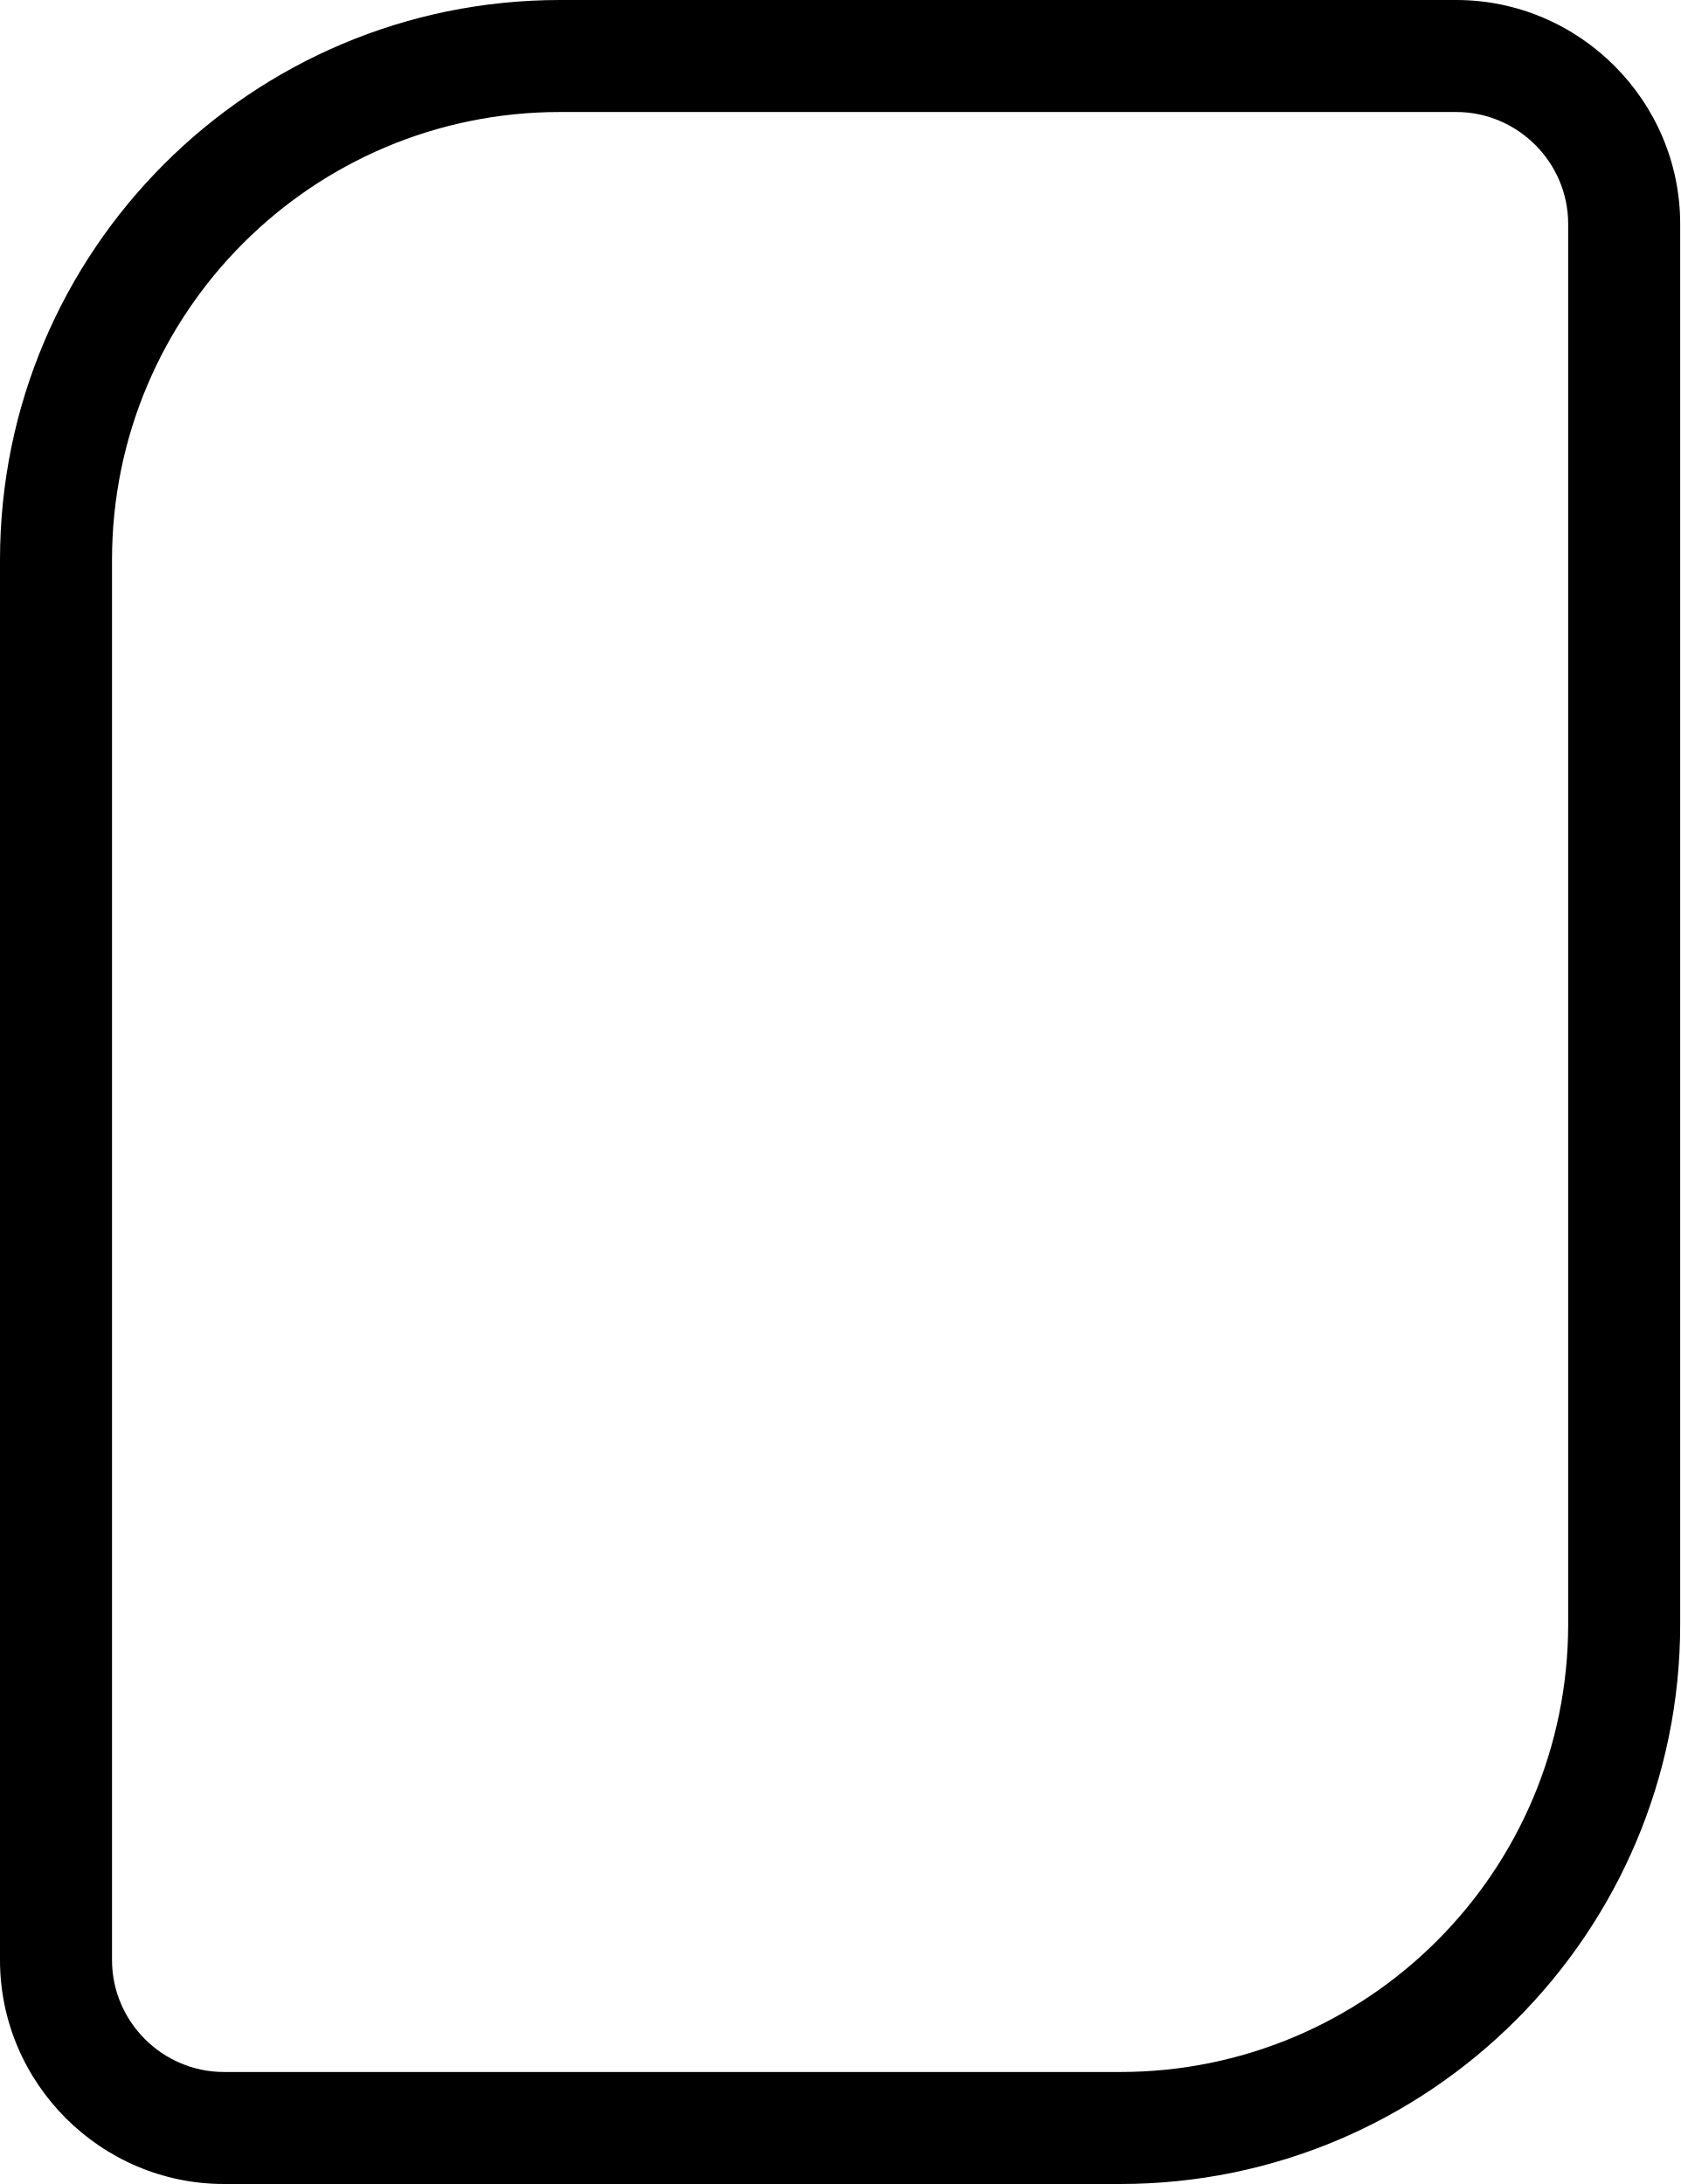
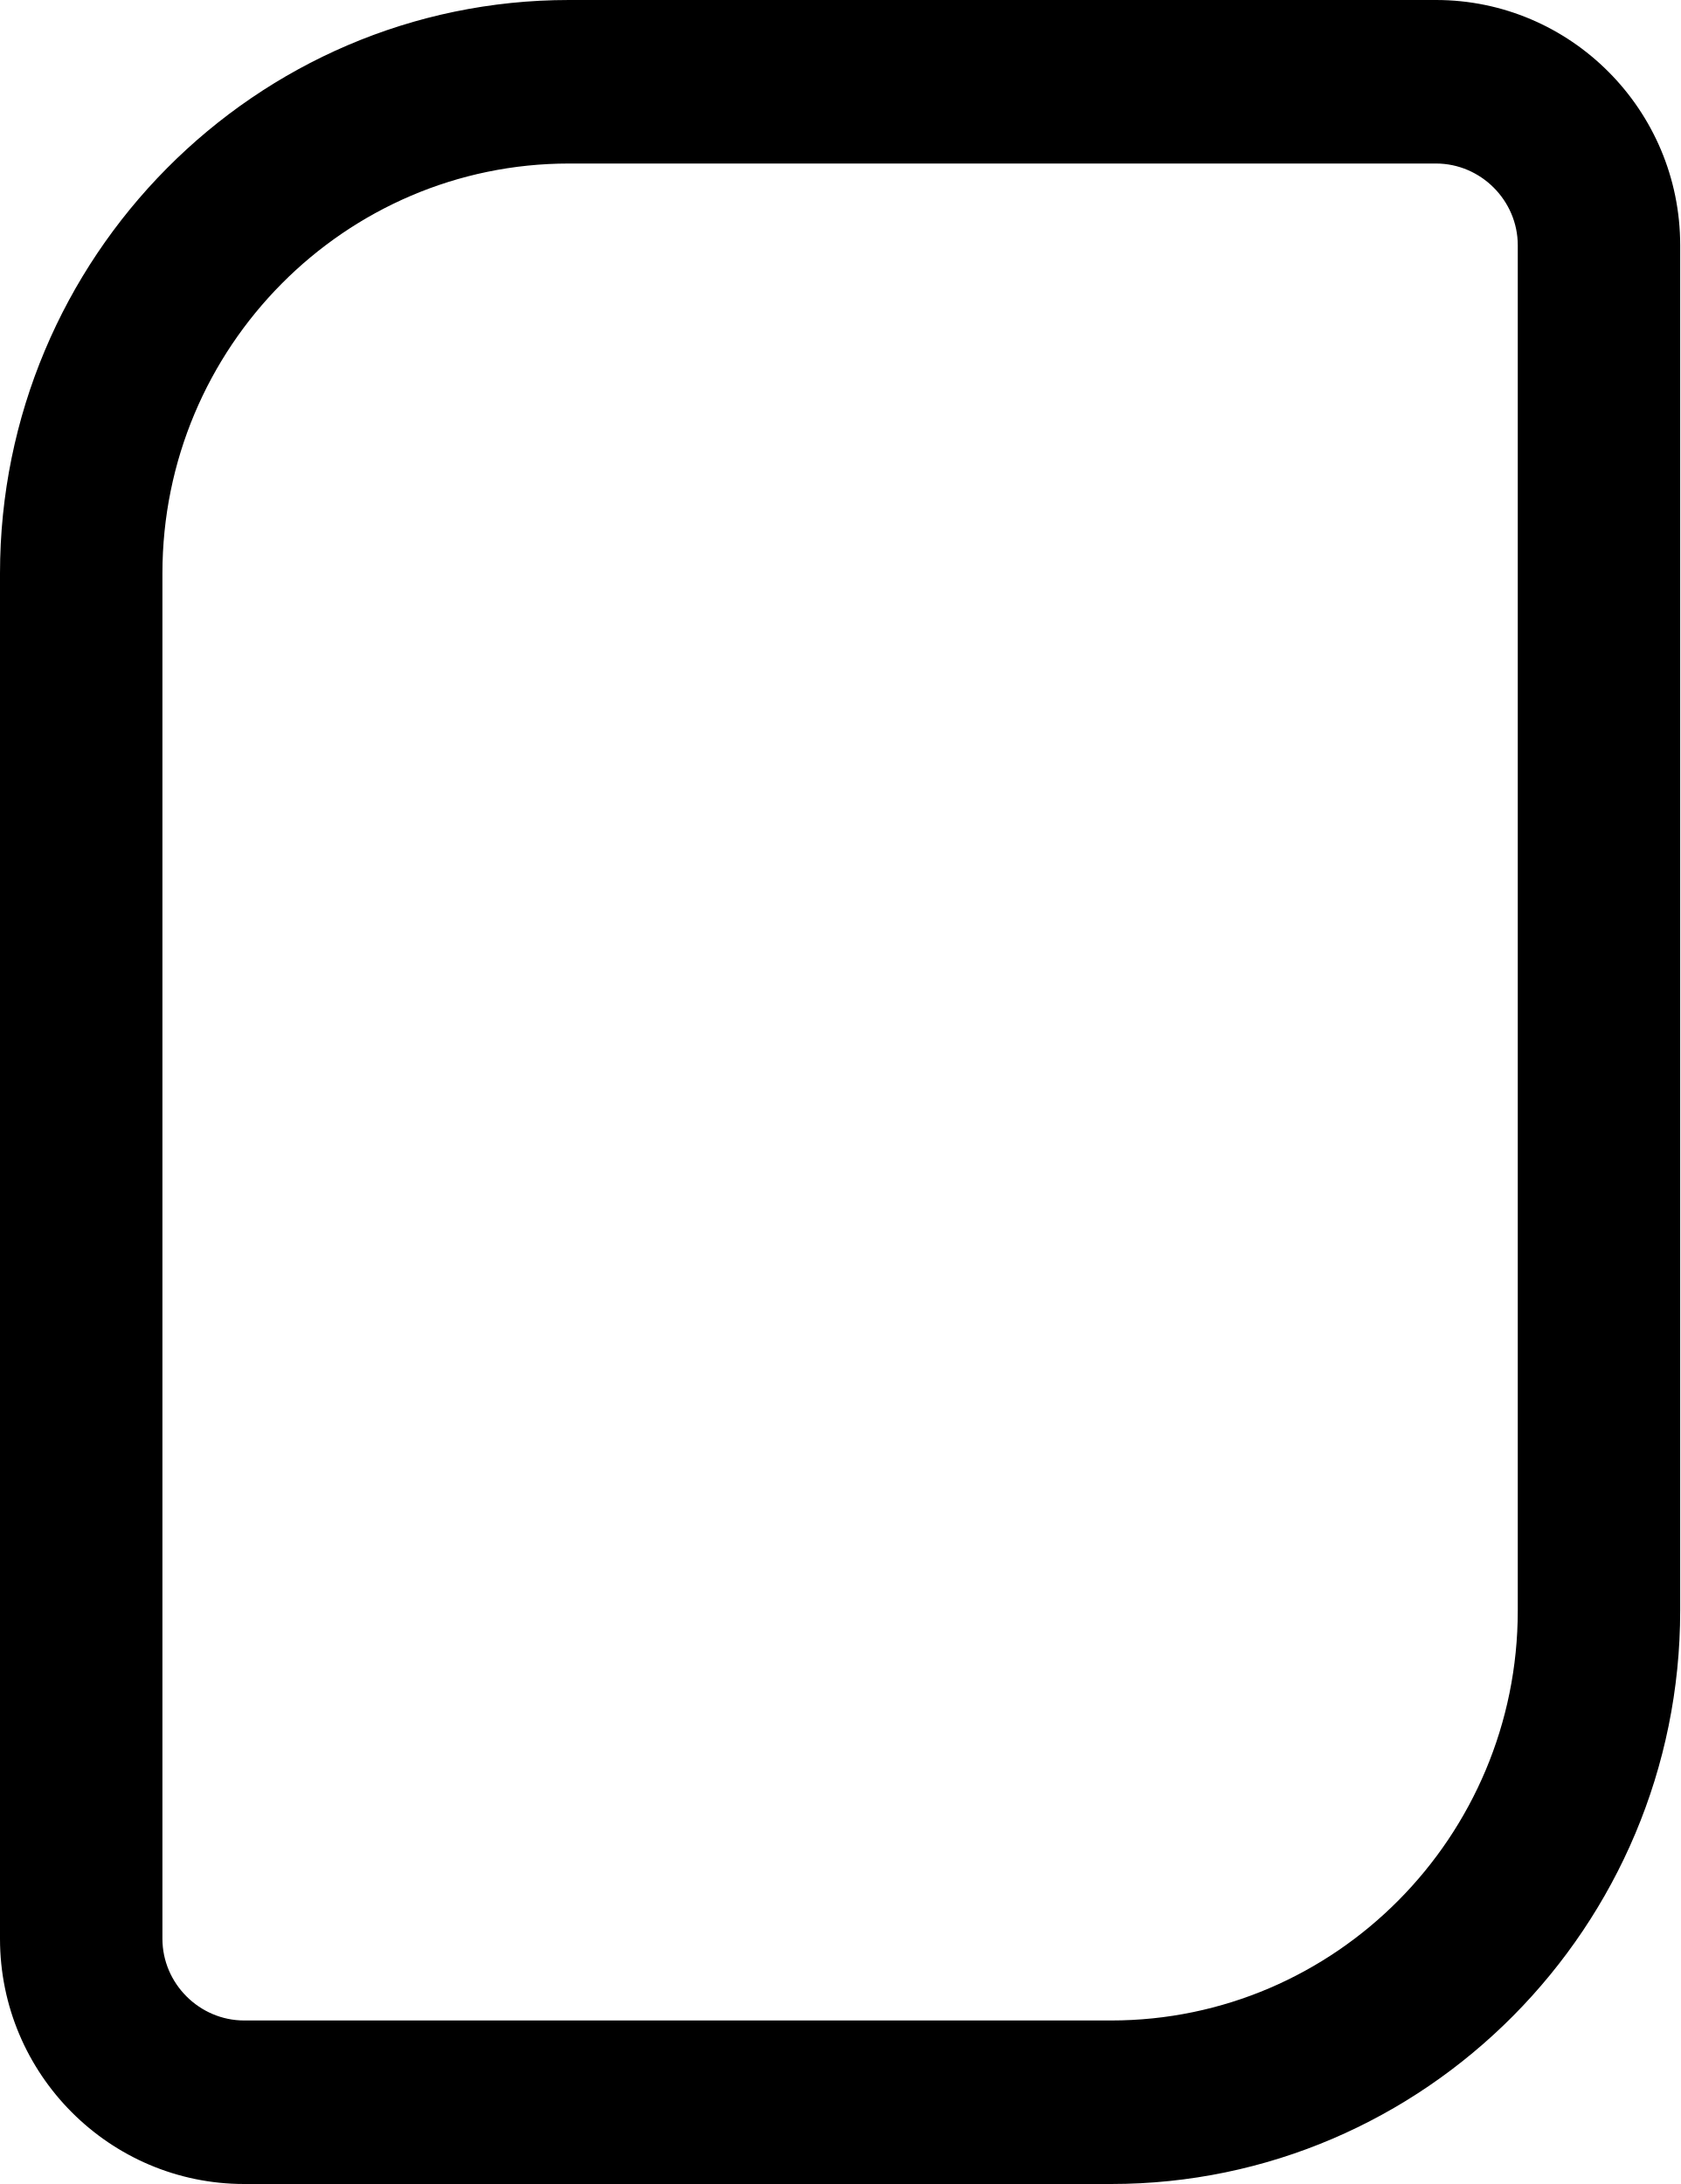
<svg xmlns="http://www.w3.org/2000/svg" version="1.1" id="Слой_1" x="0px" y="0px" viewBox="0 0 150 195" xml:space="preserve">
-   <path d="M130,10c5.5,0,10,4.5,10,10v125c0,22.1-17.9,40-40,40H20c-5.5,0-10-4.5-10-10V50c0-22.1,17.9-40,40-40H130 M130,0H50  C22.4,0,0,22.4,0,50v125c0,11,9,20,20,20h80c27.6,0,50-22.4,50-50V20C150,9,141,0,130,0L130,0z" />
+   <path d="M128.2,0H50.8C22.8,0,0,23,0,51.2v121.9C0,185.2,9.8,195,21.8,195h77.4c28,0,50.8-23,50.8-51.2V21.9  C150,9.8,140.2,0,128.2,0z M99.2,180.4H21.8c-4,0-7.3-3.3-7.3-7.3V51.2c0-20.2,16.3-36.6,36.3-36.6h77.4c4,0,7.3,3.3,7.3,7.3v121.9  C135.5,164,119.2,180.4,99.2,180.4z" />
</svg>
